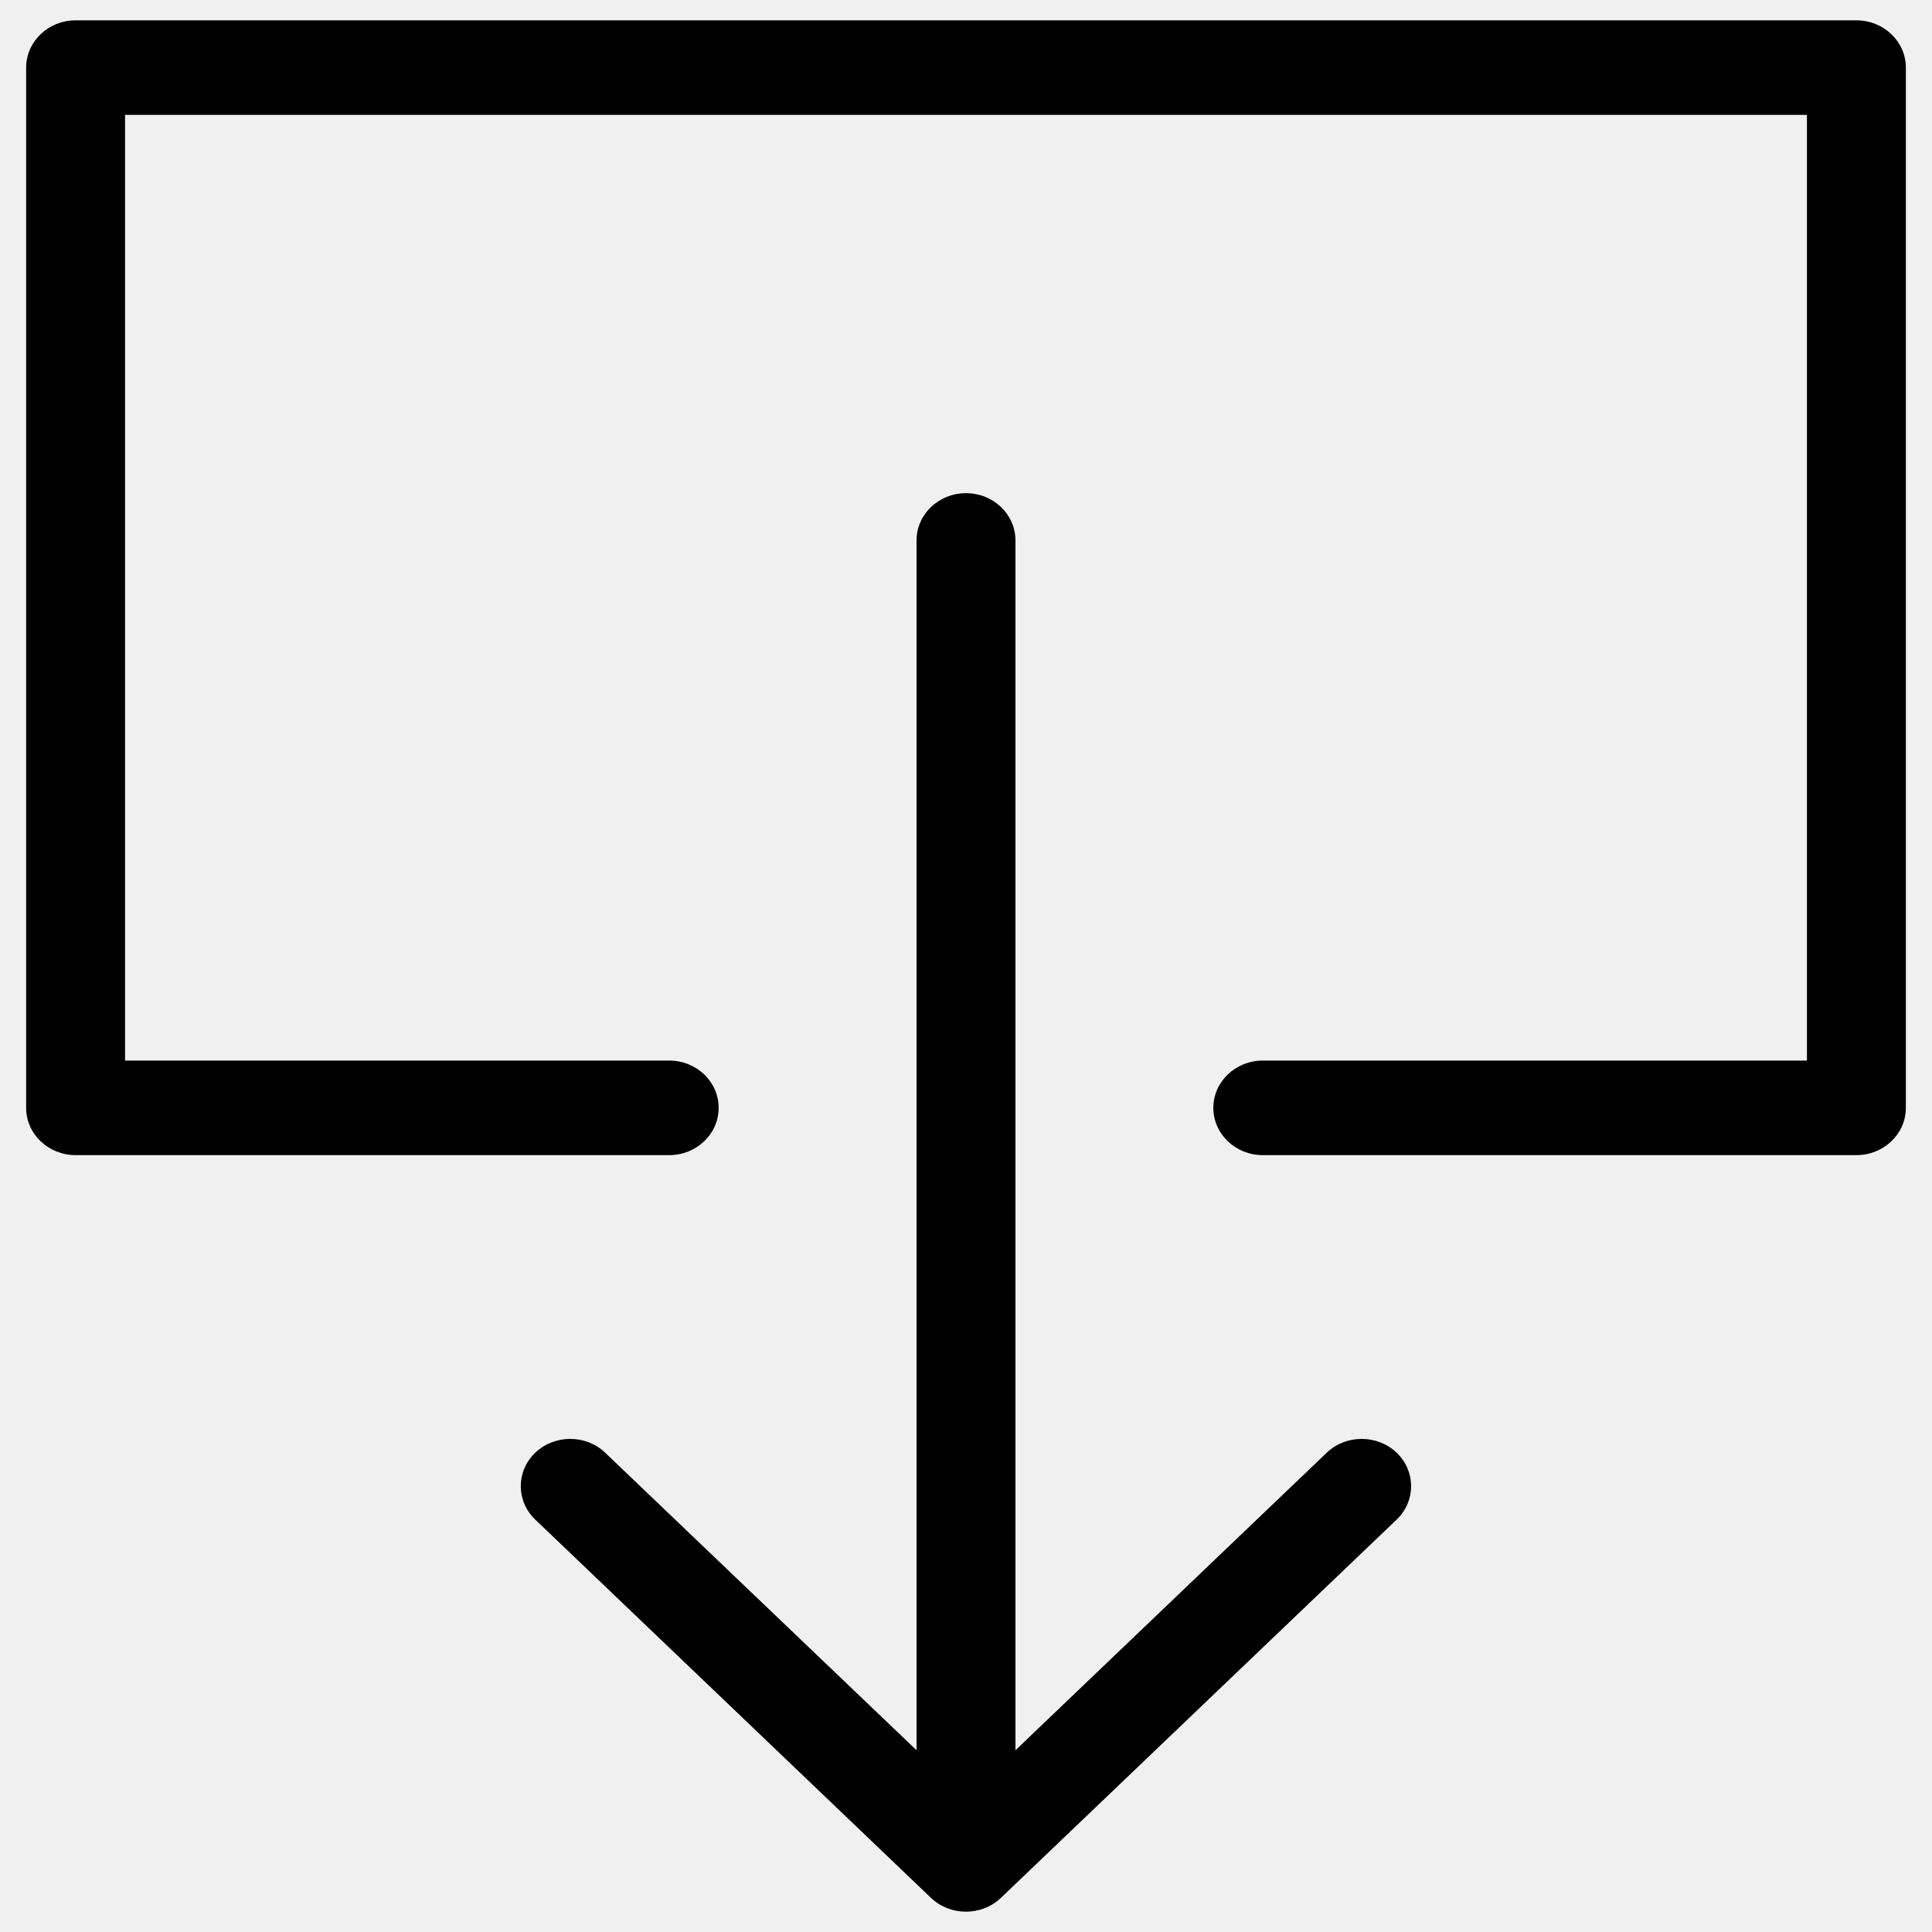
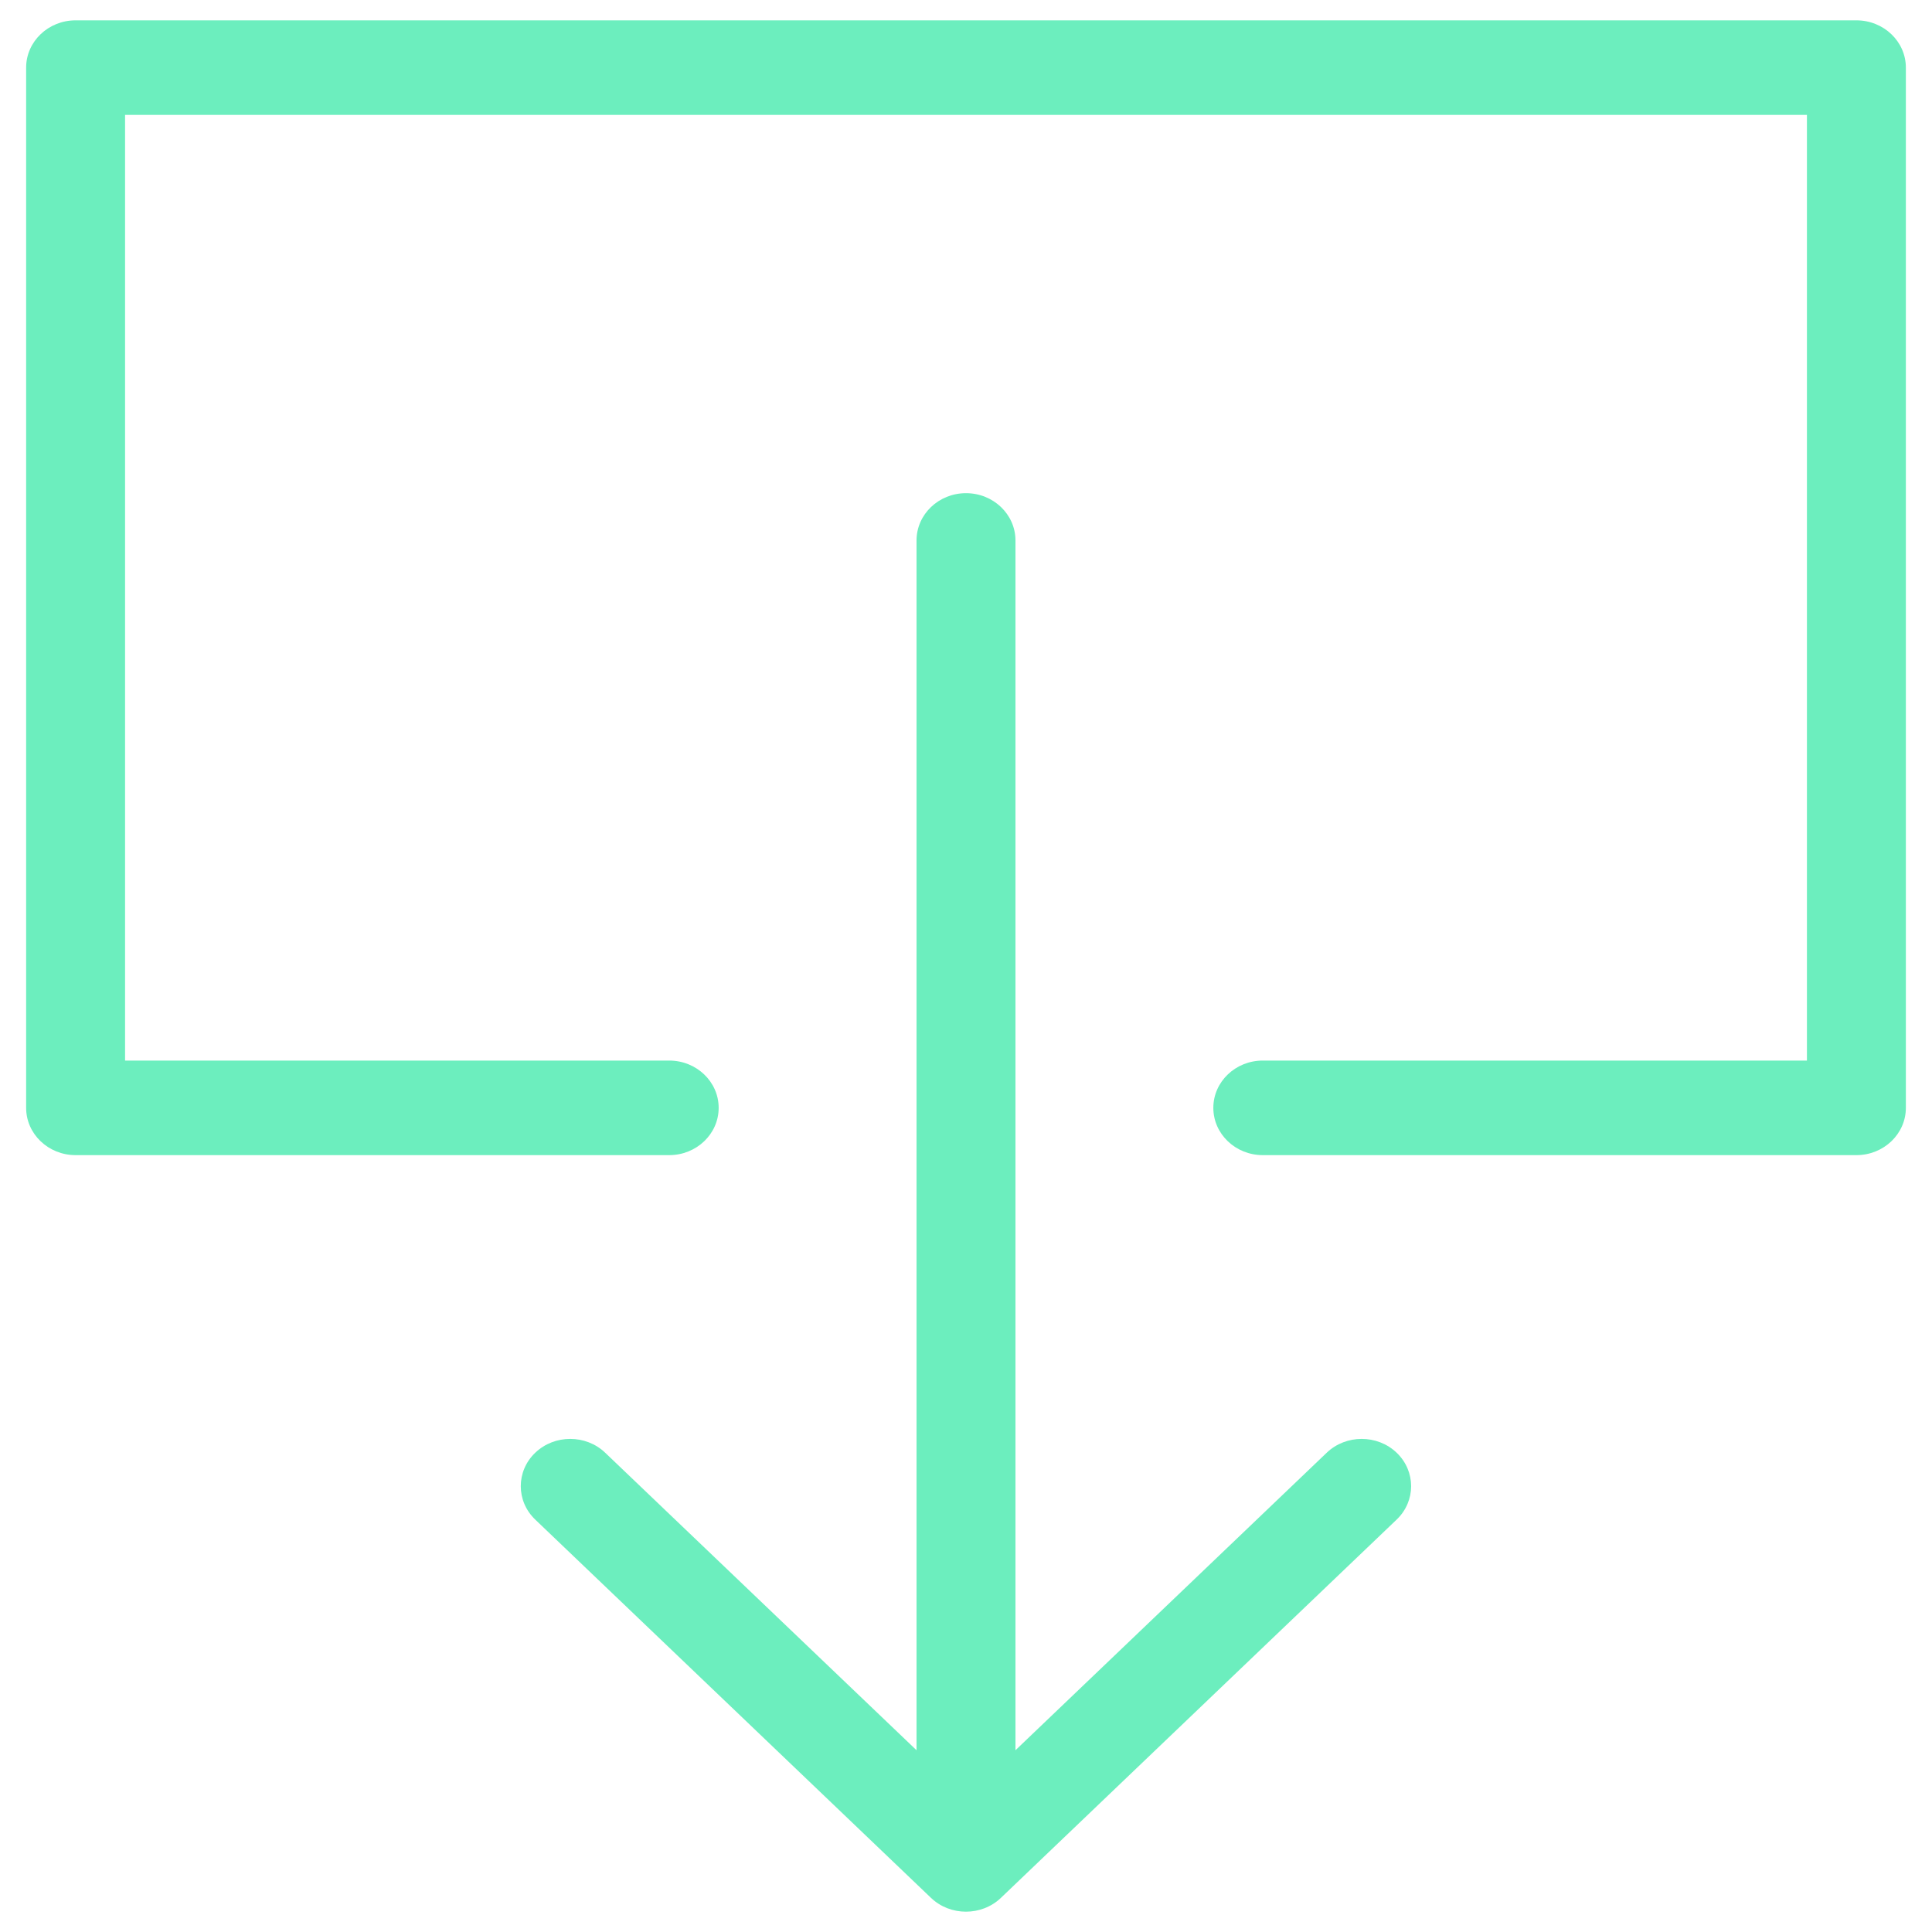
<svg xmlns="http://www.w3.org/2000/svg" width="128" height="128" version="1.1" id="svg871">
  <defs id="defs875" />
  <g id="g863">
-     <rect fill="#f0f0f0" id="canvas_background" height="130" width="130" y="-1" x="-1" />
+     <rect fill="none" id="canvas_background" height="130" width="130" y="-1" x="-1" />
  </g>
  <g id="g1095" transform="translate(52.90076,60.62623)">
    <g stroke="none" stroke-width="1" fill="none" fill-rule="evenodd" id="g1077" transform="matrix(6.554564,0,0,6.265232,-64.27824,-84.33947)">
-       <path d="M 11,22.293 V 9.5 C 11,9.224 11.224,9 11.5,9 11.776,9 12,9.224 12,9.5 v 12.793 l 3.146,-3.146 c 0.195,-0.195 0.512,-0.195 0.707,0 0.195,0.195 0.195,0.512 0,0.707 l -4,4 c -0.195,0.195 -0.512,0.195 -0.707,0 l -4,-4 c -0.195,-0.195 -0.195,-0.512 0,-0.707 0.195,-0.195 0.512,-0.195 0.707,0 z M 3,15 H 8.5 C 8.776,15 9,15.224 9,15.5 9,15.776 8.776,16 8.5,16 h -6 C 2.224,16 2,15.776 2,15.5 V 4.5 C 2,4.224 2.224,4 2.5,4 h 18 C 20.776,4 21,4.224 21,4.5 v 11 c 0,0.276 -0.224,0.5 -0.5,0.5 h -6 C 14.224,16 14,15.776 14,15.5 14,15.224 14.224,15 14.5,15 H 20 V 5 H 3 Z" fill="#000000" fill-rule="nonzero" id="path1075" />
+       <path d="M 11,22.293 V 9.5 C 11,9.224 11.224,9 11.5,9 11.776,9 12,9.224 12,9.5 v 12.793 l 3.146,-3.146 c 0.195,-0.195 0.512,-0.195 0.707,0 0.195,0.195 0.195,0.512 0,0.707 l -4,4 c -0.195,0.195 -0.512,0.195 -0.707,0 l -4,-4 c -0.195,-0.195 -0.195,-0.512 0,-0.707 0.195,-0.195 0.512,-0.195 0.707,0 z M 3,15 H 8.5 C 8.776,15 9,15.224 9,15.5 9,15.776 8.776,16 8.5,16 h -6 C 2.224,16 2,15.776 2,15.5 V 4.5 C 2,4.224 2.224,4 2.5,4 h 18 C 20.776,4 21,4.224 21,4.5 v 11 c 0,0.276 -0.224,0.5 -0.5,0.5 h -6 C 14.224,16 14,15.776 14,15.5 14,15.224 14.224,15 14.5,15 H 20 V 5 H 3 Z" fill="#6ceebe" fill-rule="nonzero" id="path1075" />
    </g>
  </g>
</svg>
